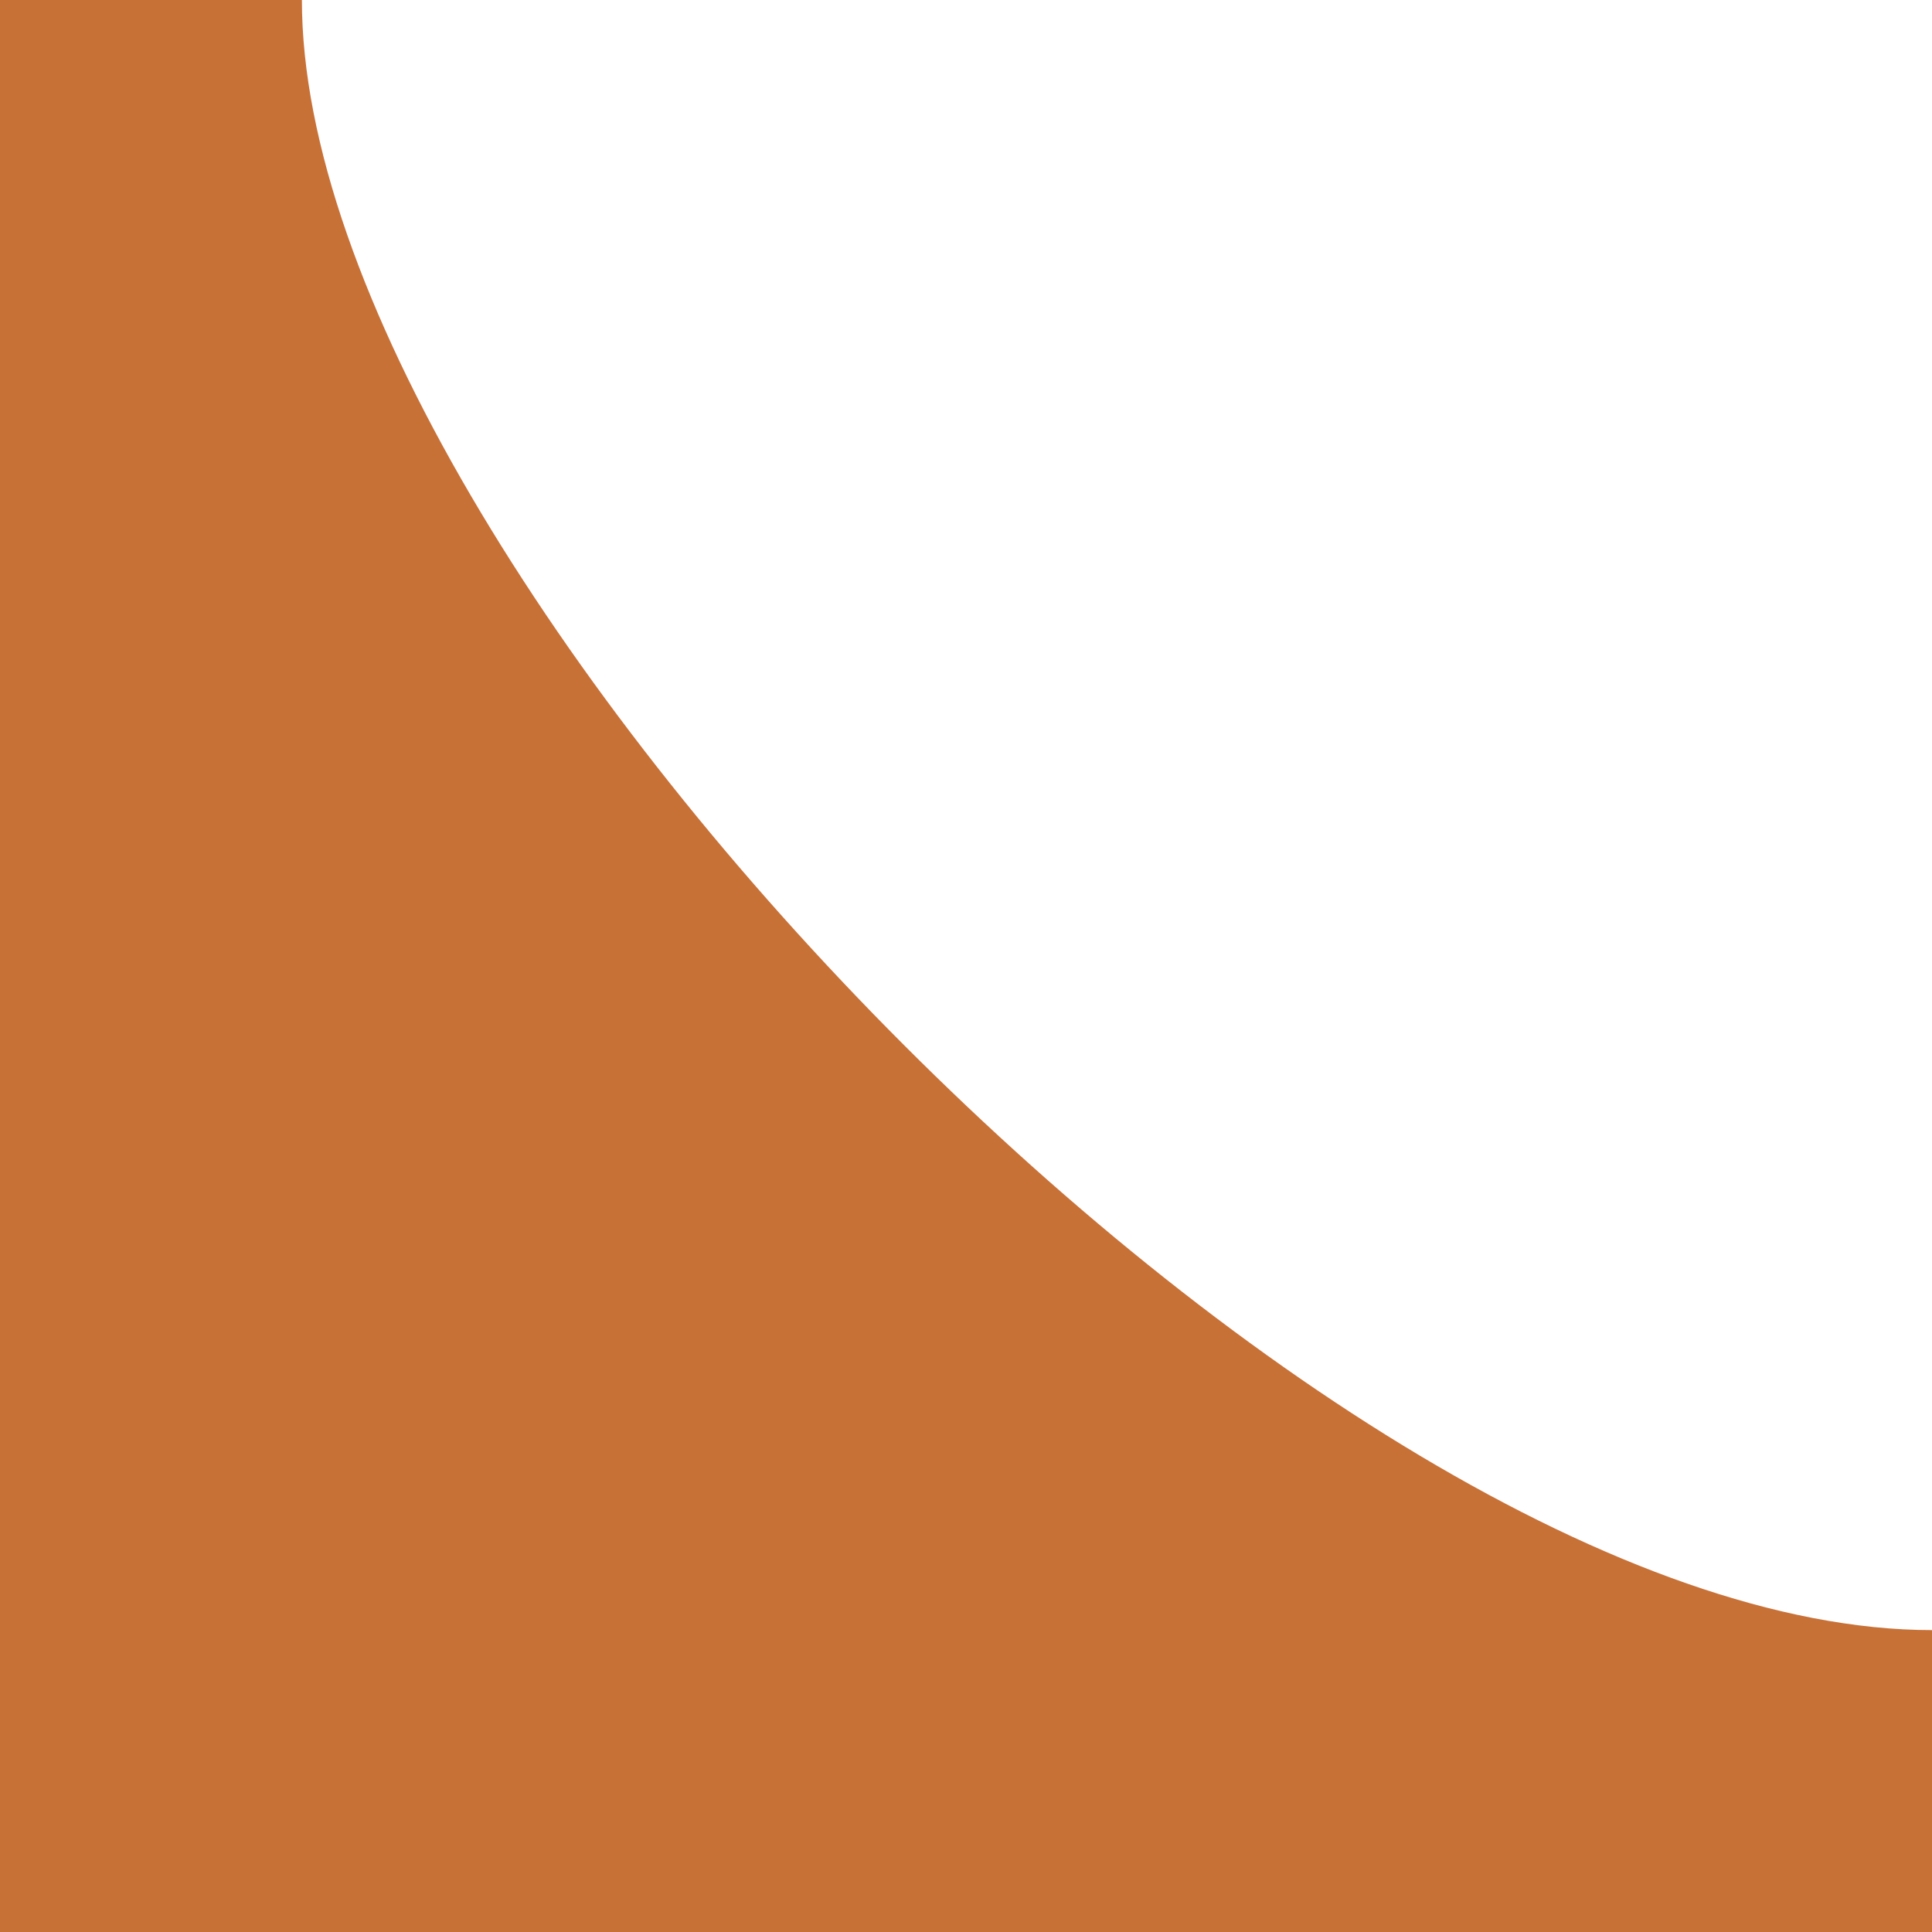
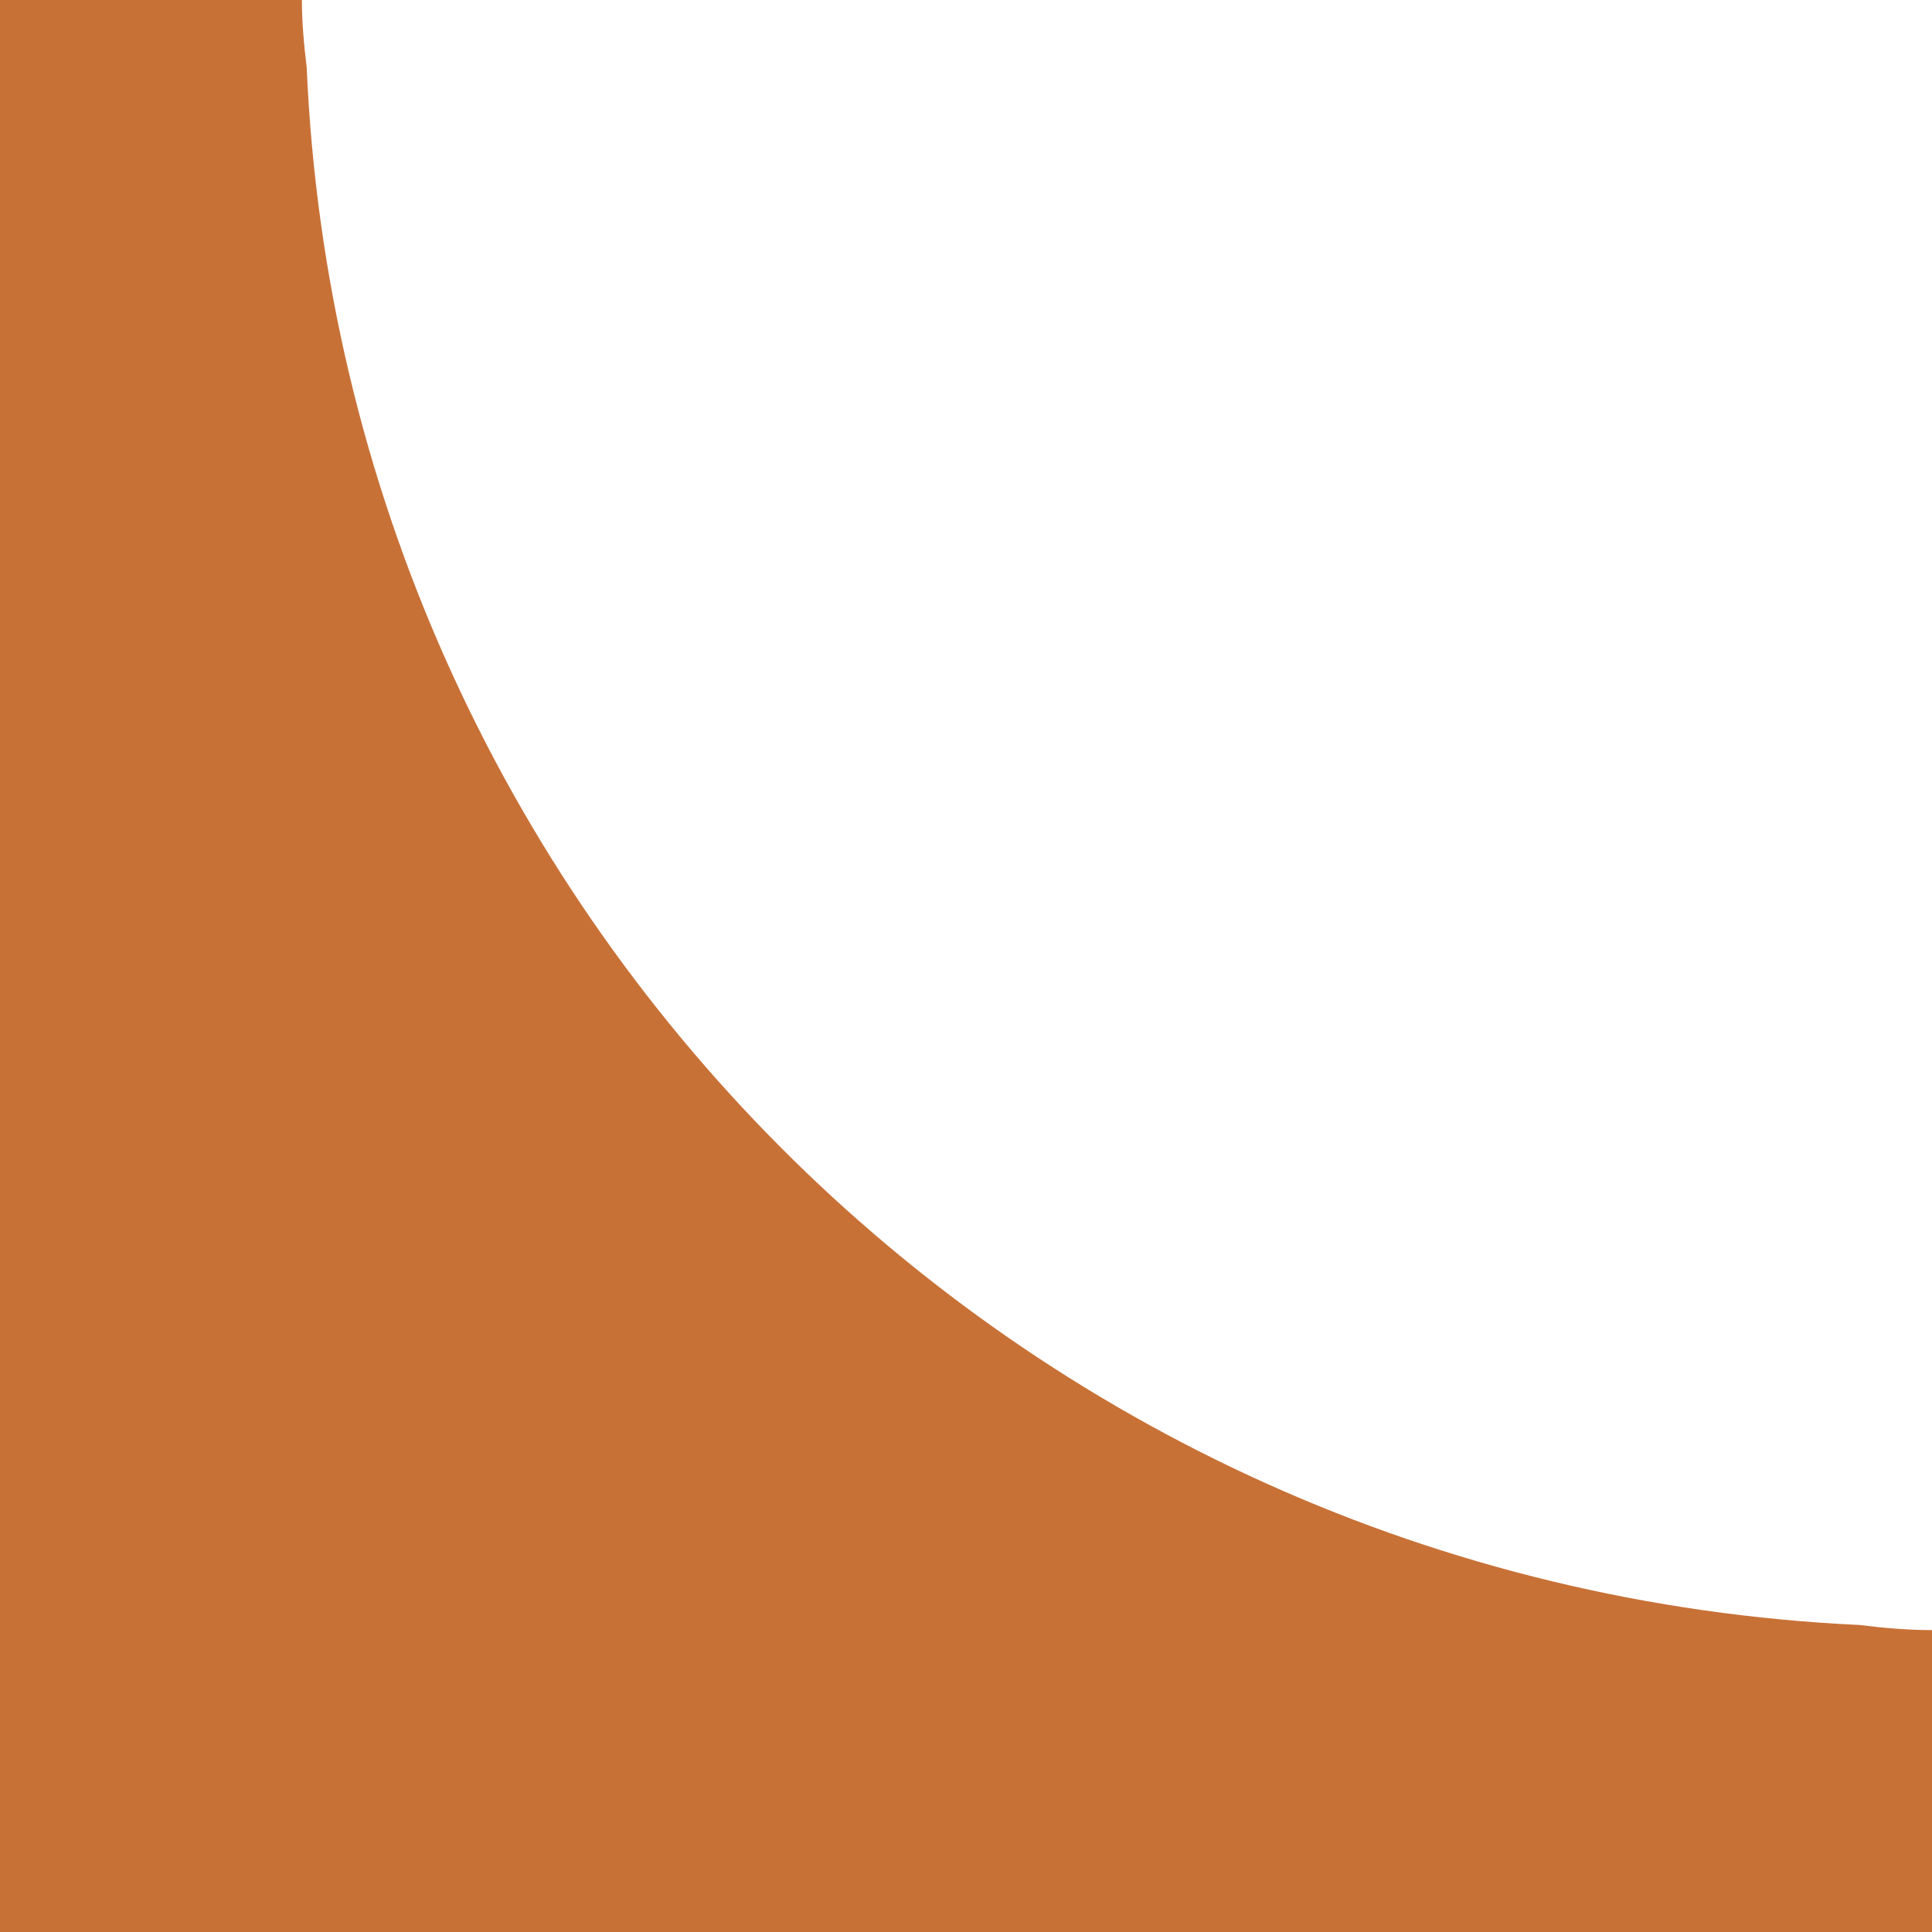
<svg xmlns="http://www.w3.org/2000/svg" width="64" height="64" viewBox="0 0 16.933 16.933" version="1.1" id="svg1">
  <defs id="defs1" />
  <g id="layer1" style="display:none">
    <path style="fill:#c87137;stroke-width:0.265" d="m 0,0 h 2.646 c 0,0 0,-3.175 0,2.646 0,5.821 5.821,11.642 11.642,11.642 5.821,0 2.646,0 2.646,0 v 2.646 H 0 V 0" id="path8" />
    <path style="fill:#c87137;stroke-width:0.265" d="M 2.646,0 16.933,14.287" id="path1" />
  </g>
  <g id="layer2">
-     <path style="fill:#c87137;stroke-width:0.265" d="M 0,16.933 V 0 h 2.646 c 0,5.004 8.94,14.287 14.287,14.287 v 2.646 z" id="path2" />
+     <path id="path2" style="fill:#c87137;stroke-width:0.265" d="M 0 0 L 0 16.933 L 16.933 16.933 L 16.933 14.287 C 16.726 14.287 16.513 14.269 16.296 14.242 A 14.287 14.287 0 0 1 2.688 0.589 C 2.663 0.387 2.646 0.19 2.646 0 L 0 0 z " />
    <path style="fill:#c87137;stroke-width:0.265" d="M 8.467,14.348 14.287,14.287" id="path3" />
  </g>
</svg>
